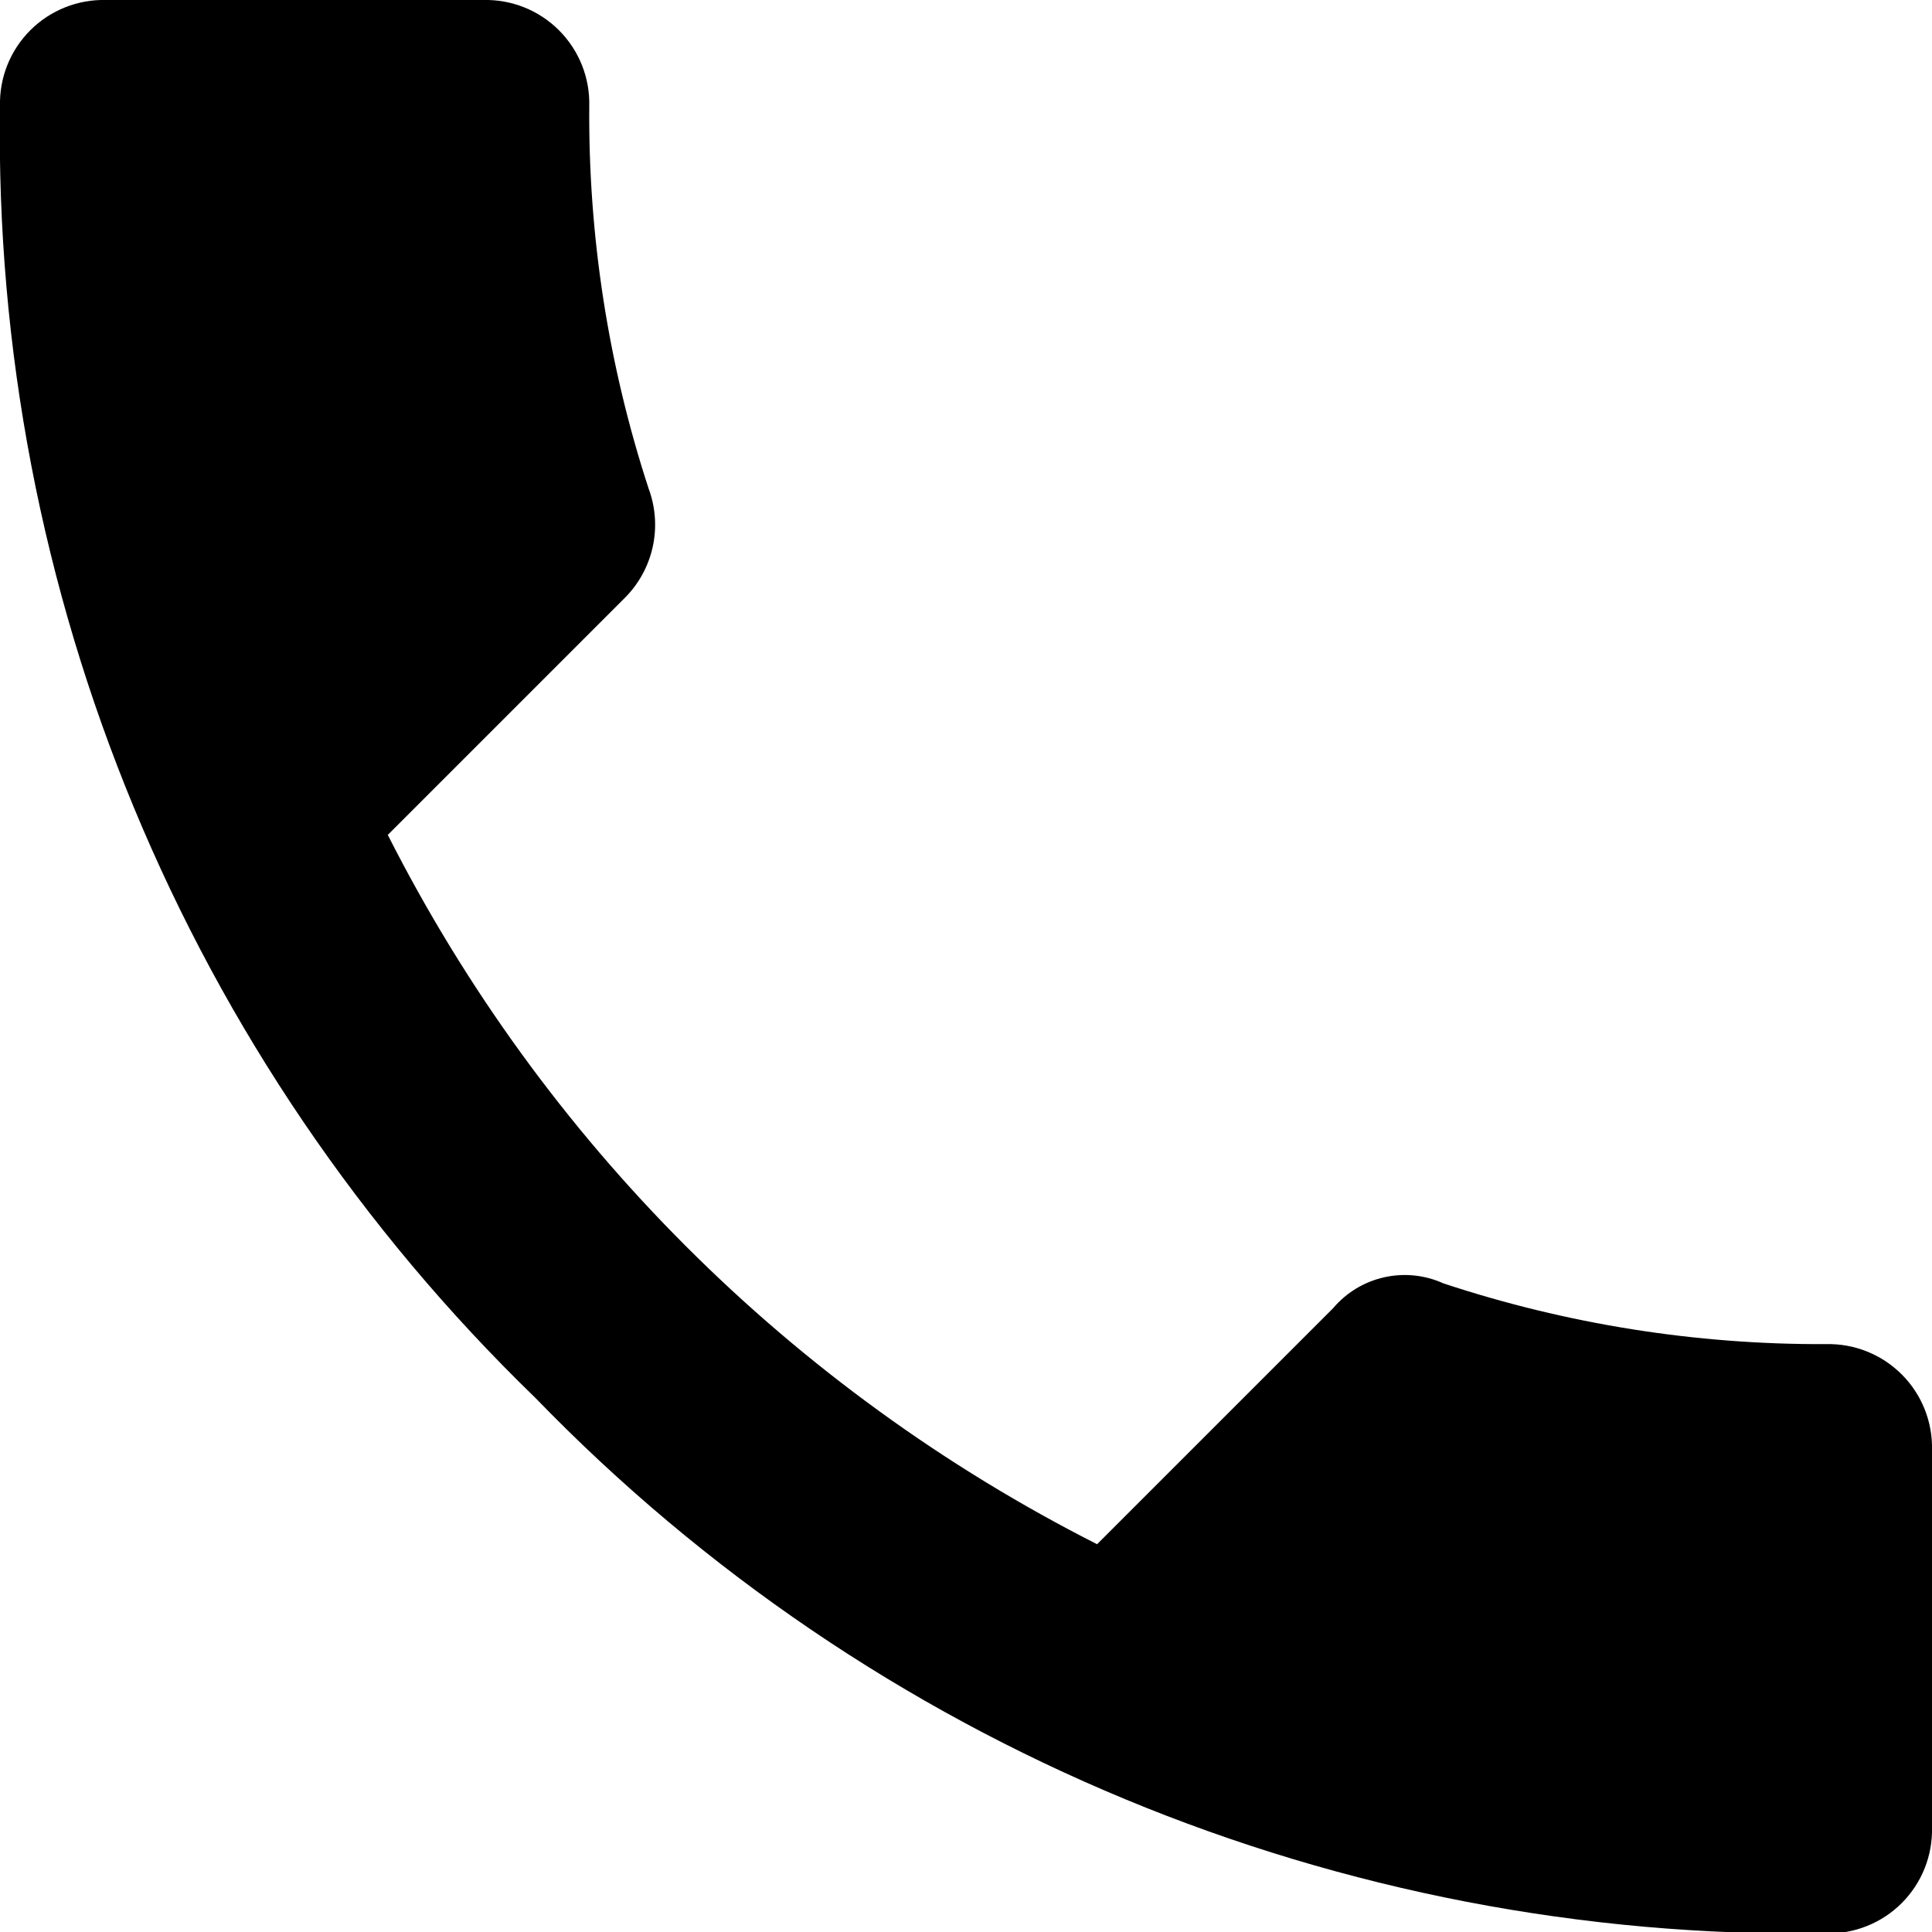
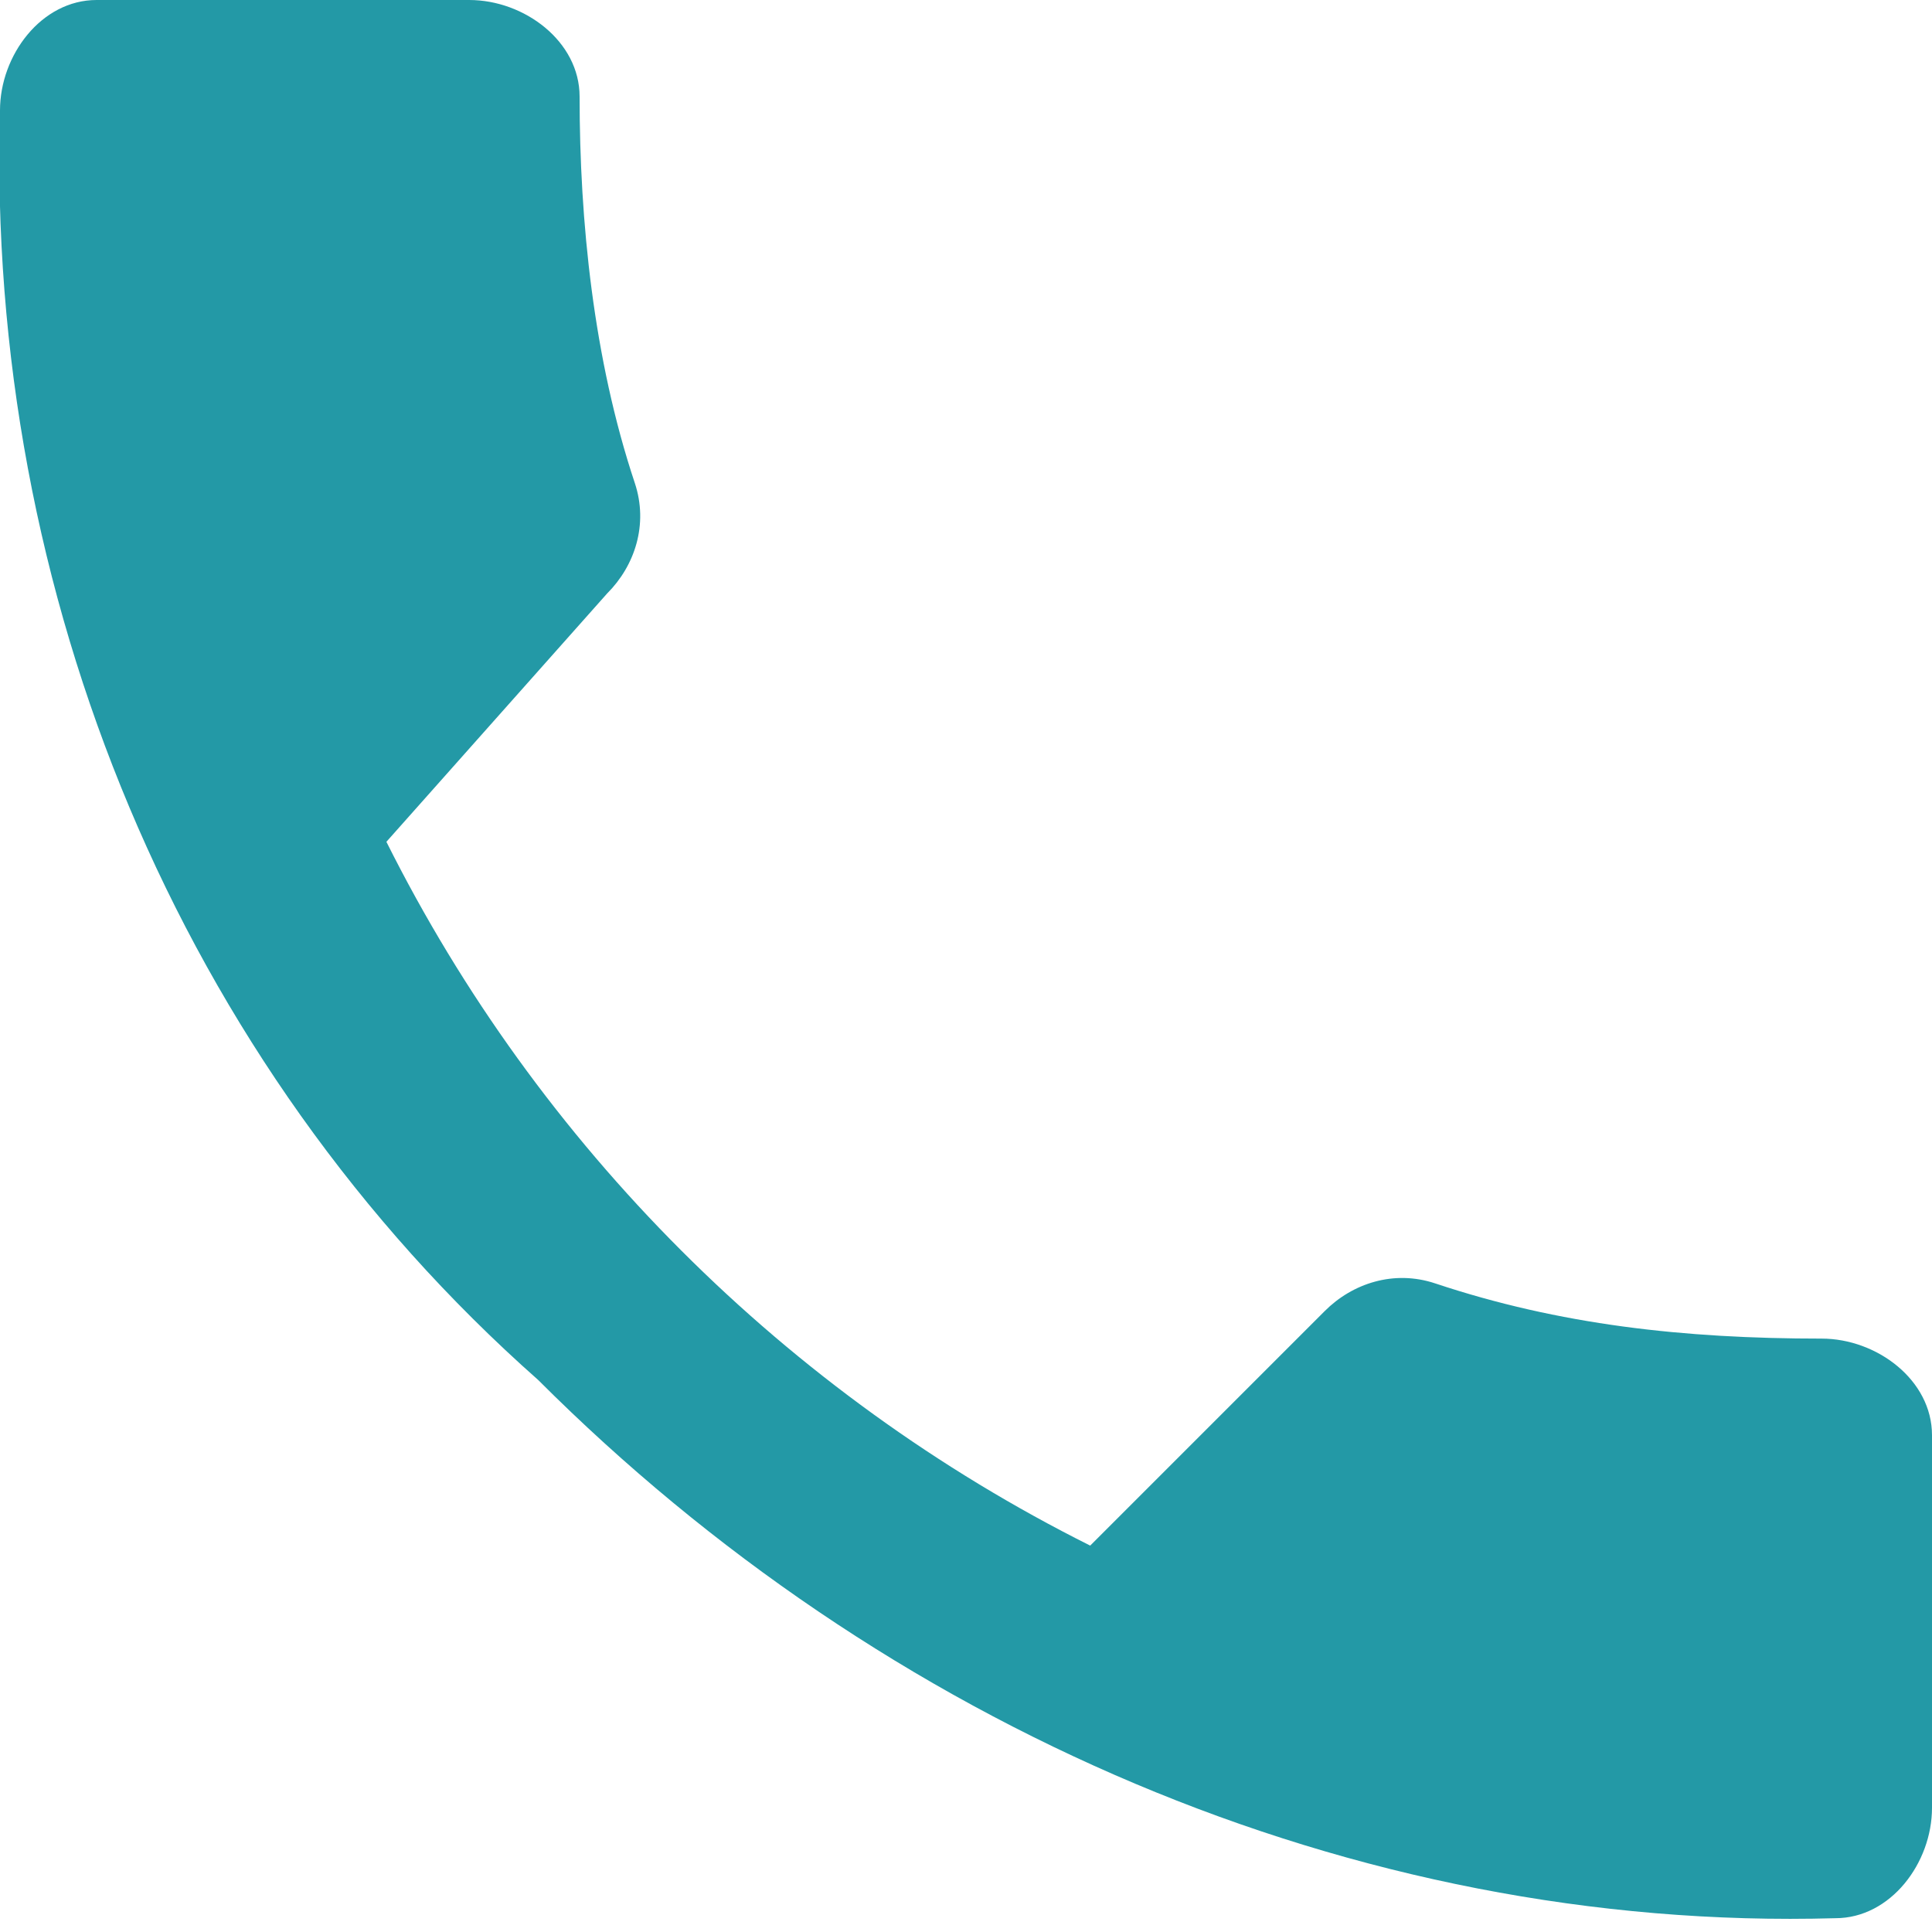
- <svg xmlns="http://www.w3.org/2000/svg" width="14" height="14" viewBox="0 0 14 14">
-   <path d="M2.81,6.05a11.68,11.68,0,0,0,5.14,5.14L9.66,9.48a.68.68,0,0,1,.8-.18,8.7,8.7,0,0,0,2.77.44.75.75,0,0,1,.77.77v2.73a.75.75,0,0,1-.77.77,12.75,12.75,0,0,1-9.35-3.88A12.75,12.75,0,0,1,0,.77.75.75,0,0,1,.77,0H3.5a.75.75,0,0,1,.77.77A8.7,8.7,0,0,0,4.7,3.54a.75.75,0,0,1-.18.8Z" />
+ <svg xmlns="http://www.w3.org/2000/svg" version="1.1" id="Layer_1" x="0px" y="0px" viewBox="0 0 14 14" style="enable-background:new 0 0 14 14;" xml:space="preserve">
+   <style type="text/css">
+ 	.st0{fill:#2399A6;}
+ </style>
+   <path class="st0" d="M2.8,6.1c1.1,2.2,2.9,4,5.1,5.1l1.7-1.7c0.2-0.2,0.5-0.3,0.8-0.2c0.9,0.3,1.8,0.4,2.8,0.4  c0.4,0,0.8,0.3,0.8,0.7c0,0,0,0,0,0v2.7c0,0.4-0.3,0.8-0.7,0.8c0,0,0,0,0,0c-3.5,0.1-6.9-1.4-9.4-3.9C1.3,7.7-0.1,4.3,0,0.8  C0,0.4,0.3,0,0.7,0c0,0,0,0,0,0h2.7c0.4,0,0.8,0.3,0.8,0.7c0,0,0,0,0,0c0,0.9,0.1,1.9,0.4,2.8c0.1,0.3,0,0.6-0.2,0.8L2.8,6.1z" />
</svg>
